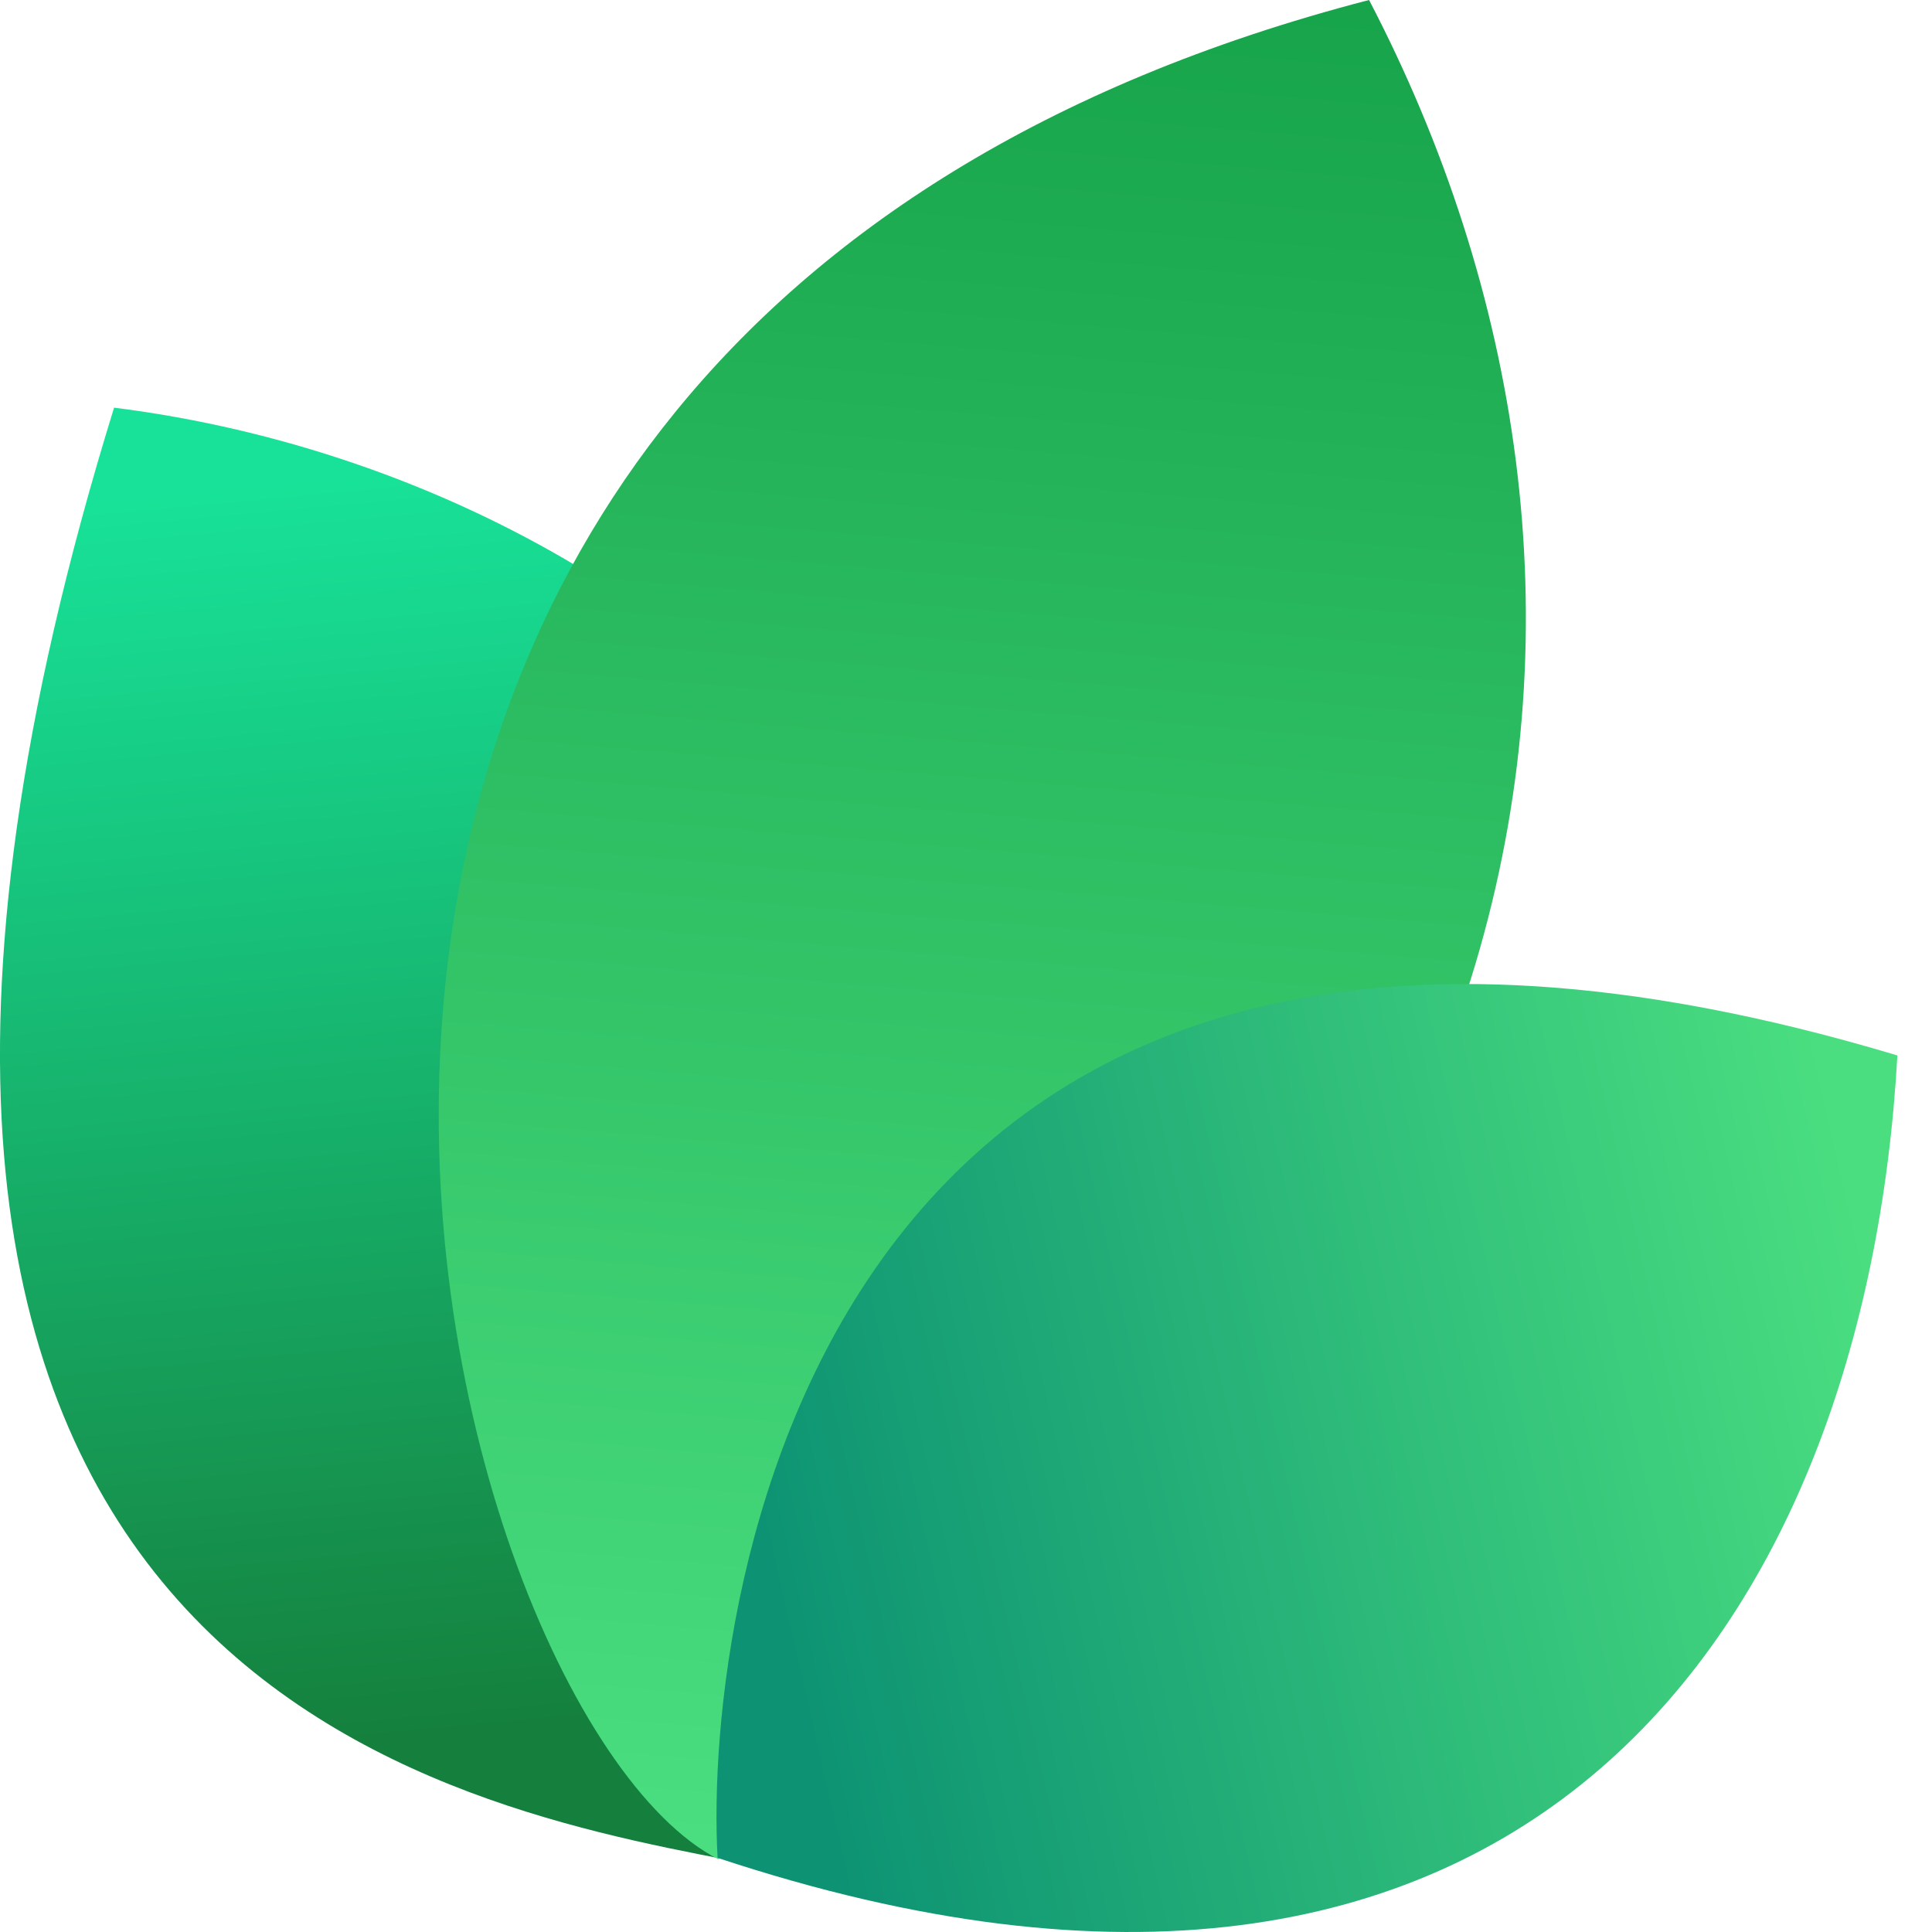
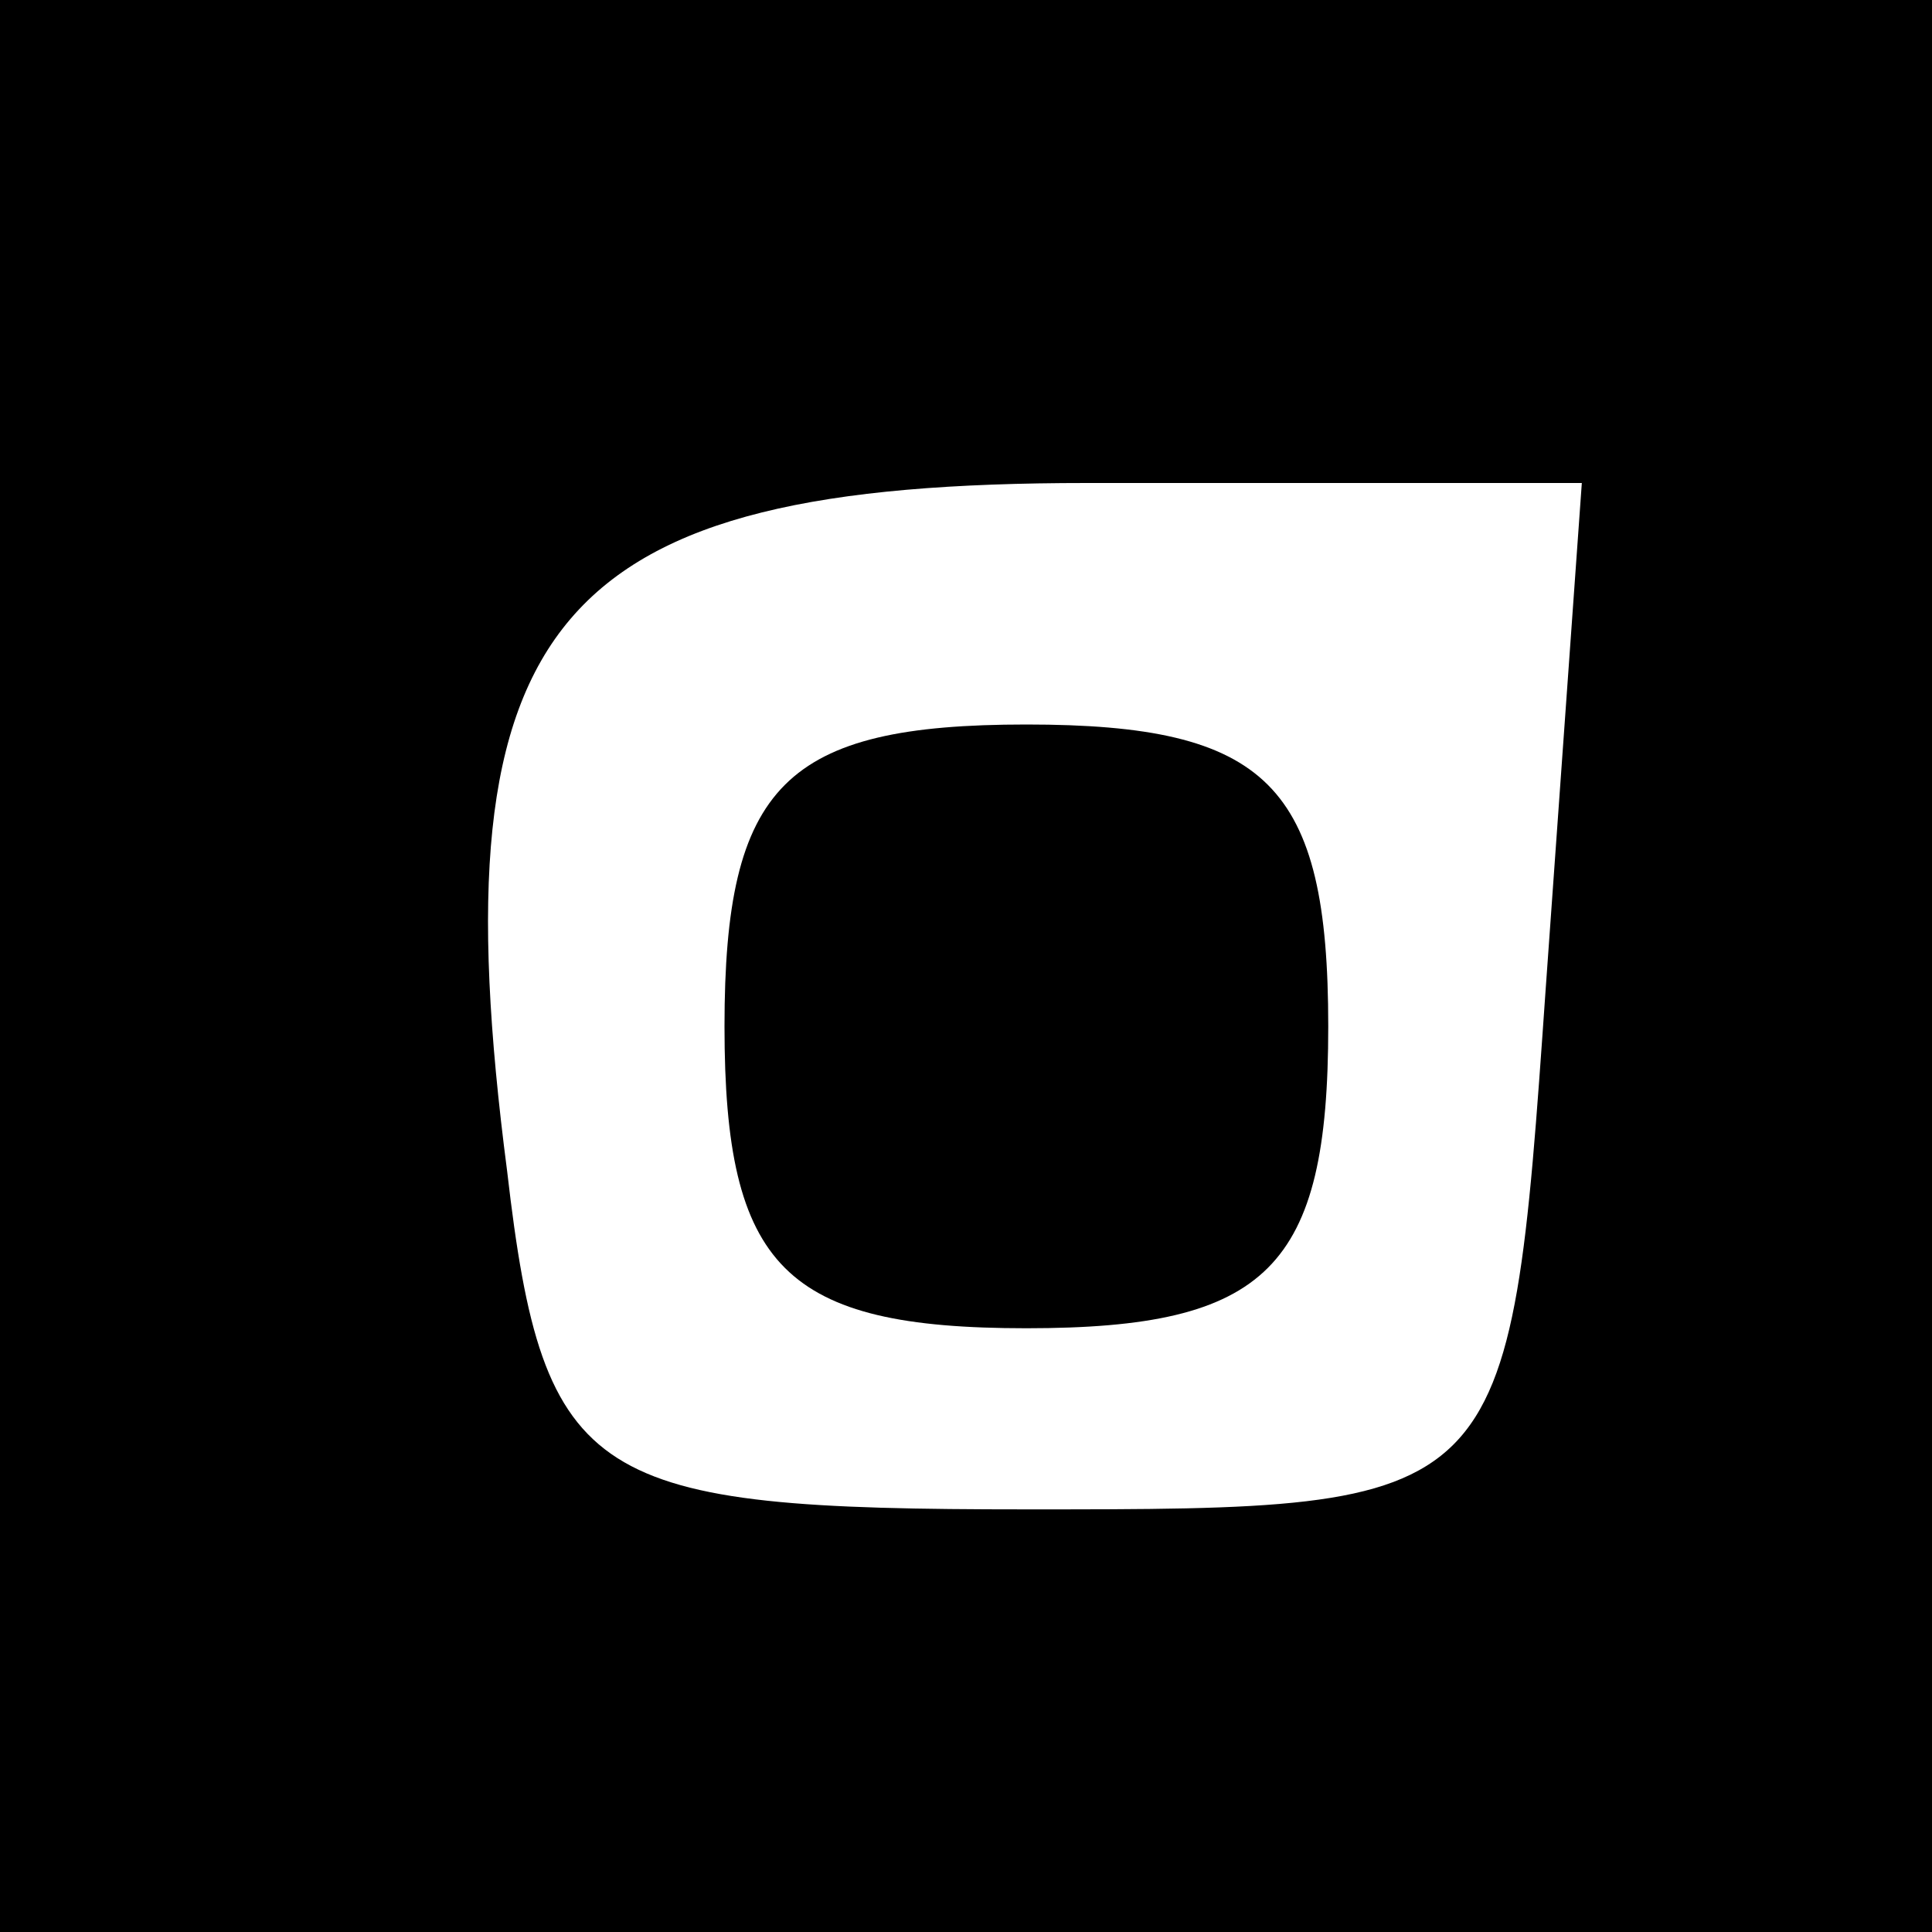
- <svg xmlns="http://www.w3.org/2000/svg" width="24" height="24" viewBox="0 0 24 24" fill="none">
-   <path d="M9.061 23.108C5.268 22.377 -3.391 20.627 1.417 5.064C9.634 6.099 16.973 14.064 9.061 23.108Z" fill="url(#paint0_linear_17557_2021)" />
-   <path d="M8.919 23.094C5.276 21.222 0.784 4.209 17.007 0C20.757 7.193 19.621 16.545 8.919 23.094Z" fill="url(#paint1_linear_17557_2021)" />
-   <path d="M8.914 23.079C8.735 19.882 10.159 9.085 23.57 13.111C23.181 20.123 18.984 26.418 8.914 23.079Z" fill="url(#paint2_linear_17557_2021)" />
-   <defs>
-     <linearGradient id="paint0_linear_17557_2021" x1="3.776" y1="5.916" x2="5.232" y2="21.559" gradientUnits="userSpaceOnUse">
-       <stop stop-color="#18E299" />
-       <stop offset="1" stop-color="#15803D" />
-     </linearGradient>
-     <linearGradient id="paint1_linear_17557_2021" x1="12.171" y1="-0.718" x2="10.19" y2="22.983" gradientUnits="userSpaceOnUse">
-       <stop stop-color="#16A34A" />
-       <stop offset="1" stop-color="#4ADE80" />
-     </linearGradient>
-     <linearGradient id="paint2_linear_17557_2021" x1="23.133" y1="15.353" x2="9.338" y2="18.52" gradientUnits="userSpaceOnUse">
-       <stop stop-color="#4ADE80" />
-       <stop offset="1" stop-color="#0D9373" />
-     </linearGradient>
-   </defs>
+ <svg xmlns="http://www.w3.org/2000/svg" version="1.0" width="16pt" height="16pt" viewBox="0 0 16 16" preserveAspectRatio="xMidYMid meet">
+   <g transform="translate(0,16) scale(0.1,-0.1)" fill="#000000" stroke="none">
+     <path d="M0 80 l0 -80 80 0 80 0 0 80 0 80 -80 0 -80 0 0 -80z m128 -2 c-3 -43 -3 -43 -43 -43 -36 0 -40 2 -43 28 -6 46 4 57 48 57 l41 0 -3 -42z" />
+     <path d="M60 75 c0 -20 5 -25 25 -25 20 0 25 5 25 25 0 20 -5 25 -25 25 -20 0 -25 -5 -25 -25z" />
+   </g>
</svg>
